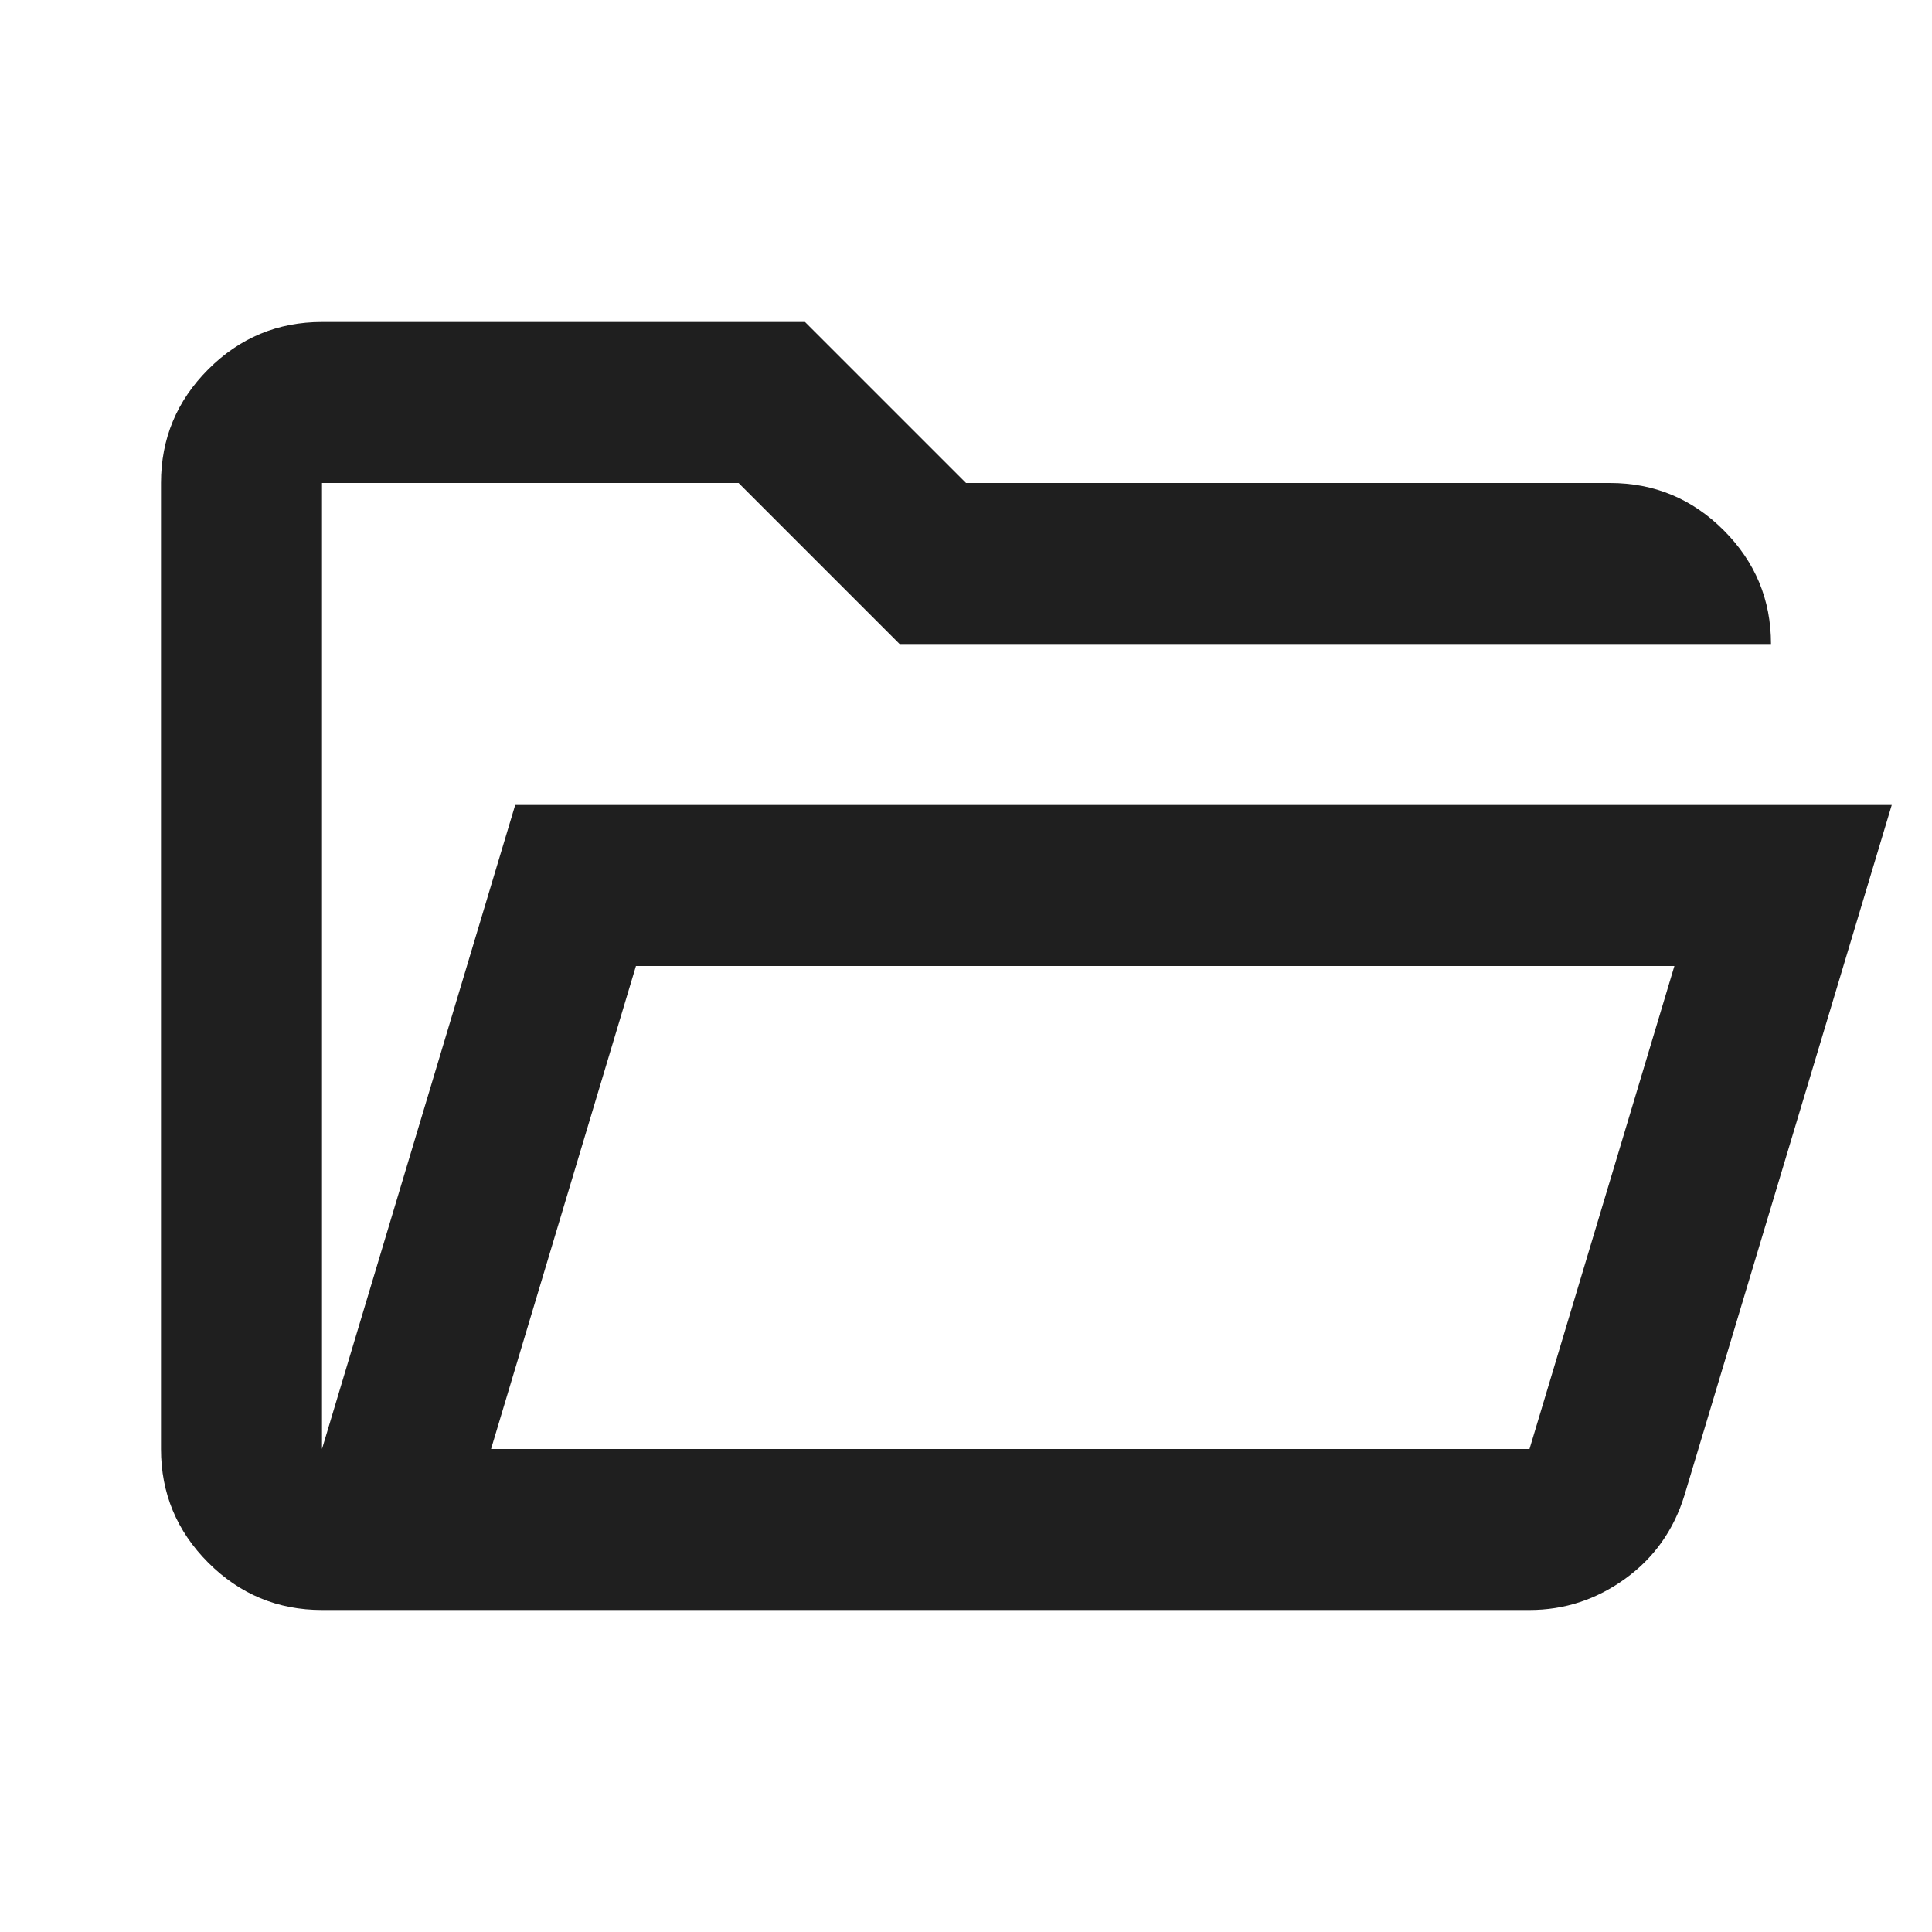
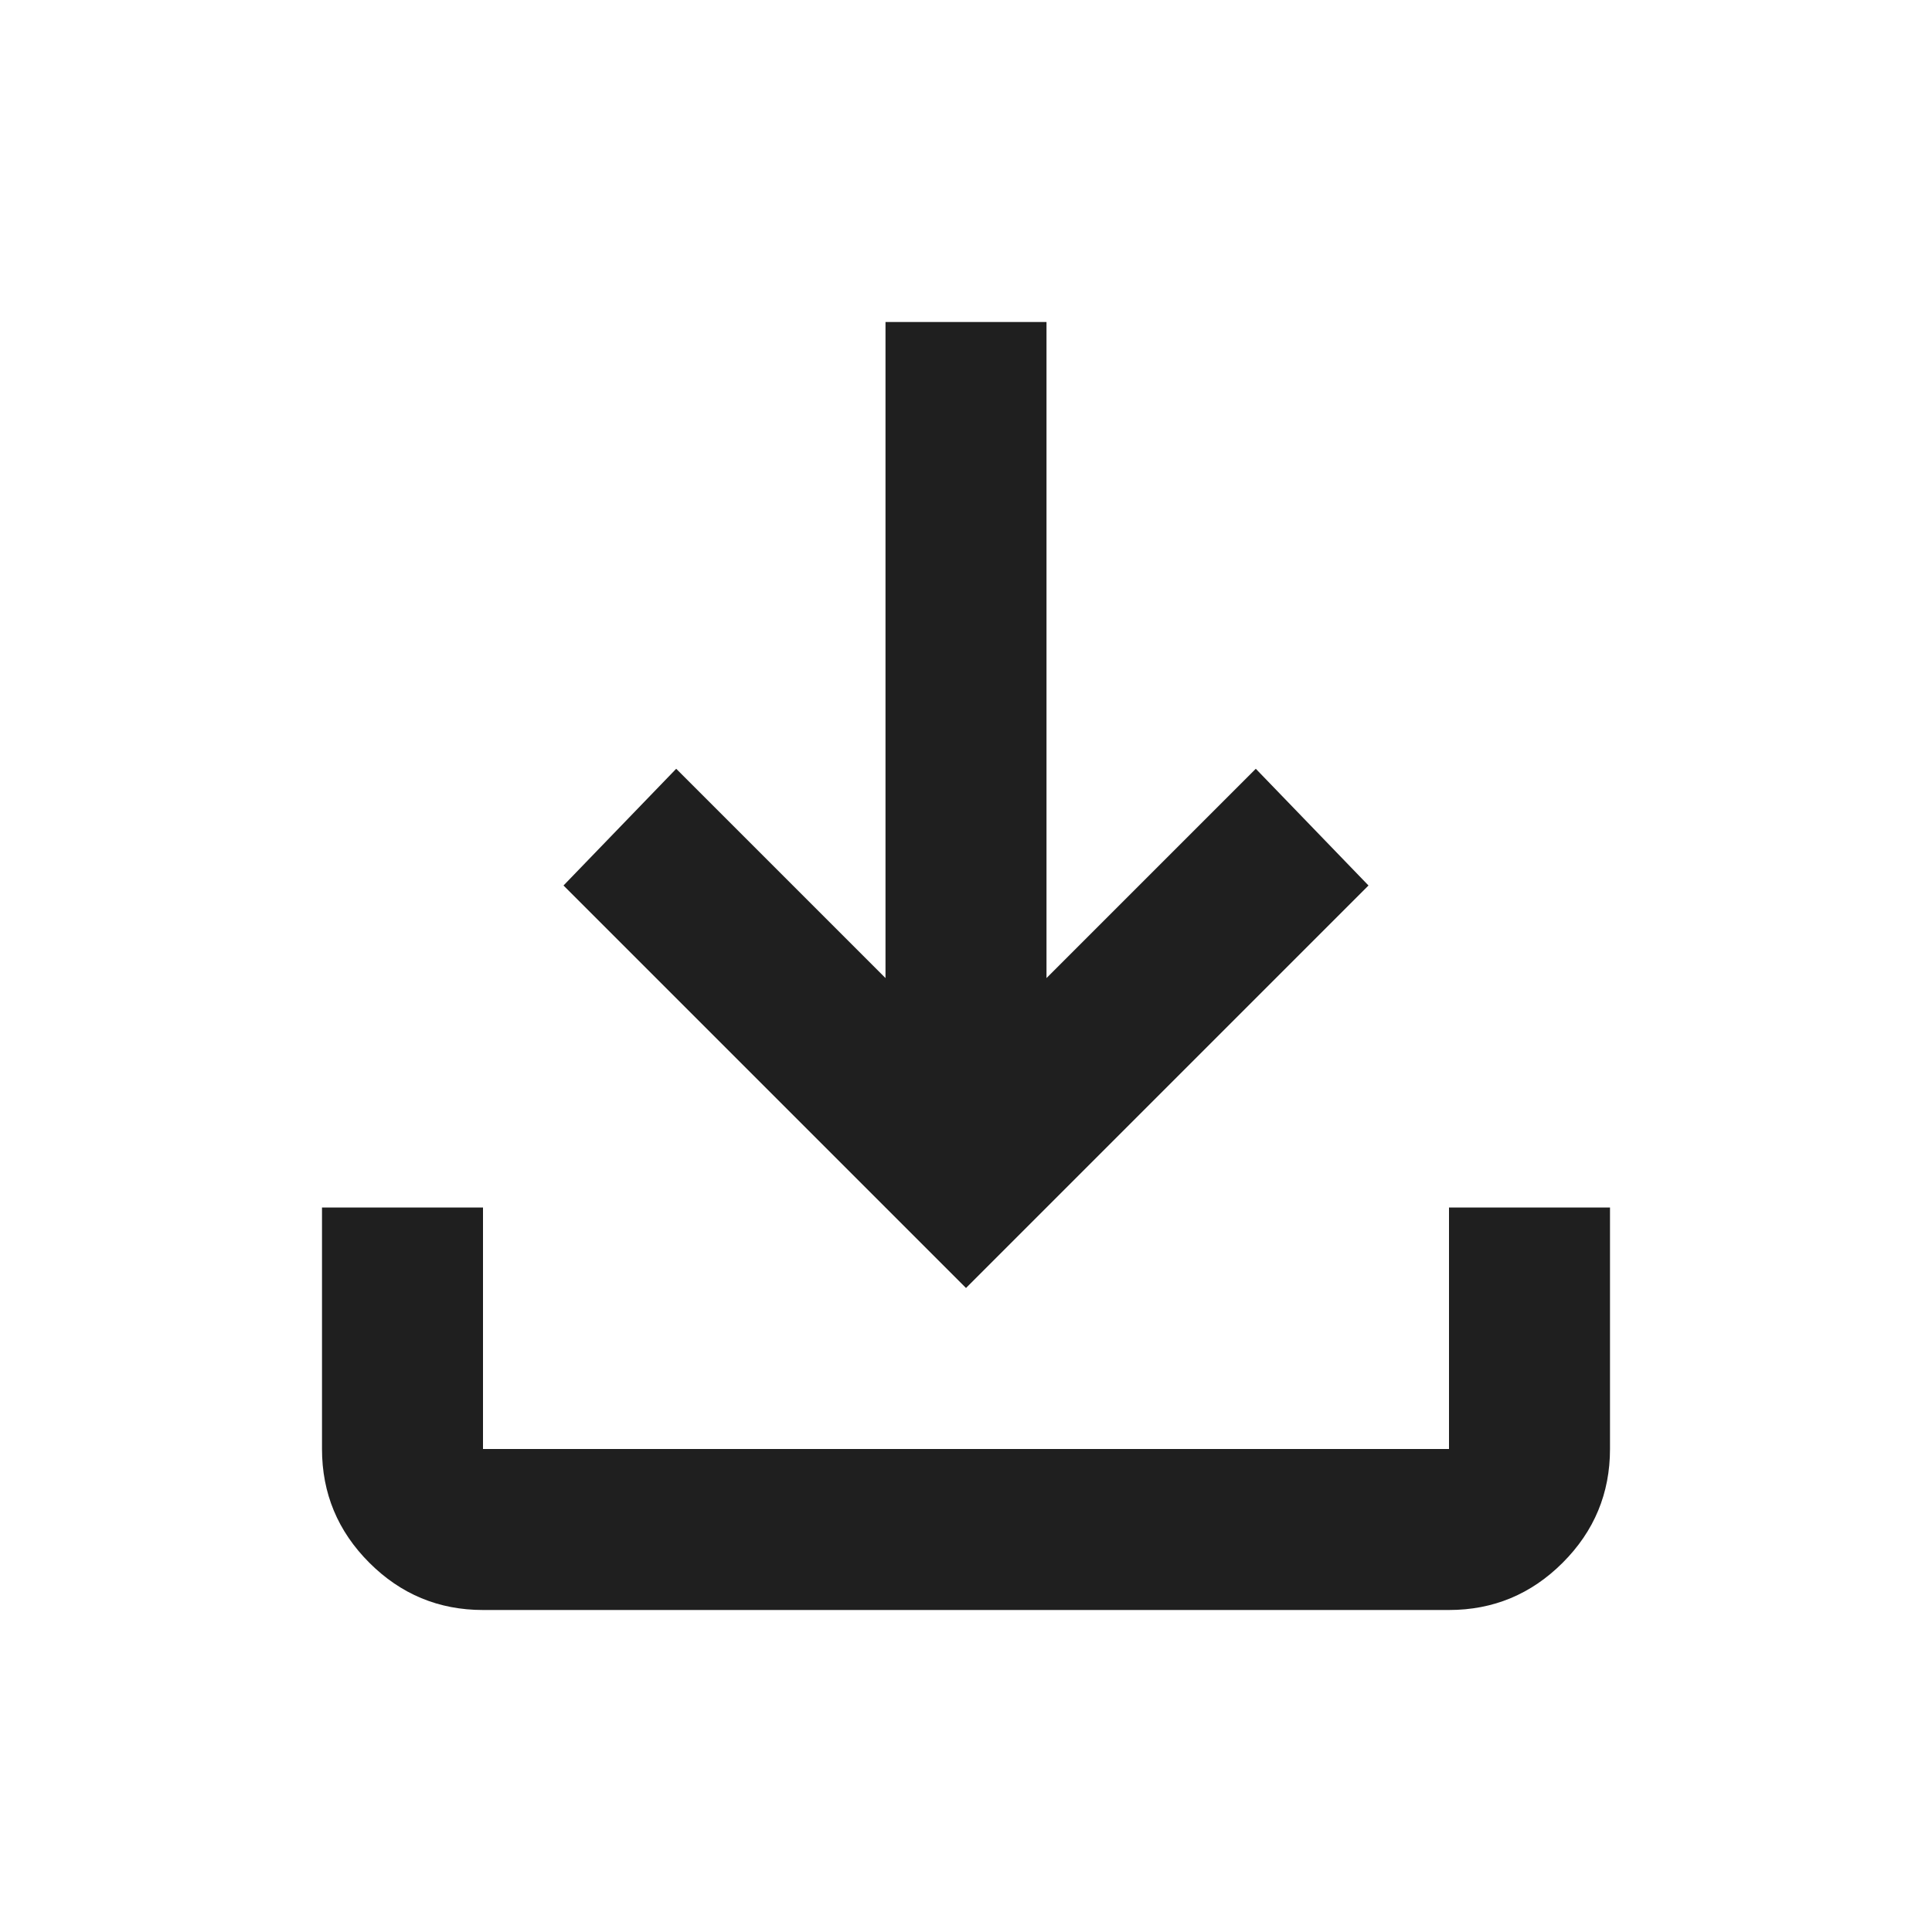
<svg xmlns="http://www.w3.org/2000/svg" height="24px" viewBox="0 -960 960 960" width="24px" fill="#1f1f1f">
-   <path d="M160-160q-33 0-56.5-23.5T80-240v-480q0-33 23.5-56.5T160-800h240l80 80h320q33 0 56.5 23.5T880-640H447l-80-80H160v480l96-320h684L837-217q-8 26-29.5 41.5T760-160H160Zm84-80h516l72-240H316l-72 240Zm0 0 72-240-72 240Zm-84-400v-80 80Z" />
+   <path d="M480-320 280-520l56-58 104 104v-326h80v326l104-104 56 58-200 200ZM240-160q-33 0-56.5-23.5T160-240v-120h80v120h480v-120h80v120q0 33-23.5 56.5T720-160H240Z" />
</svg>
